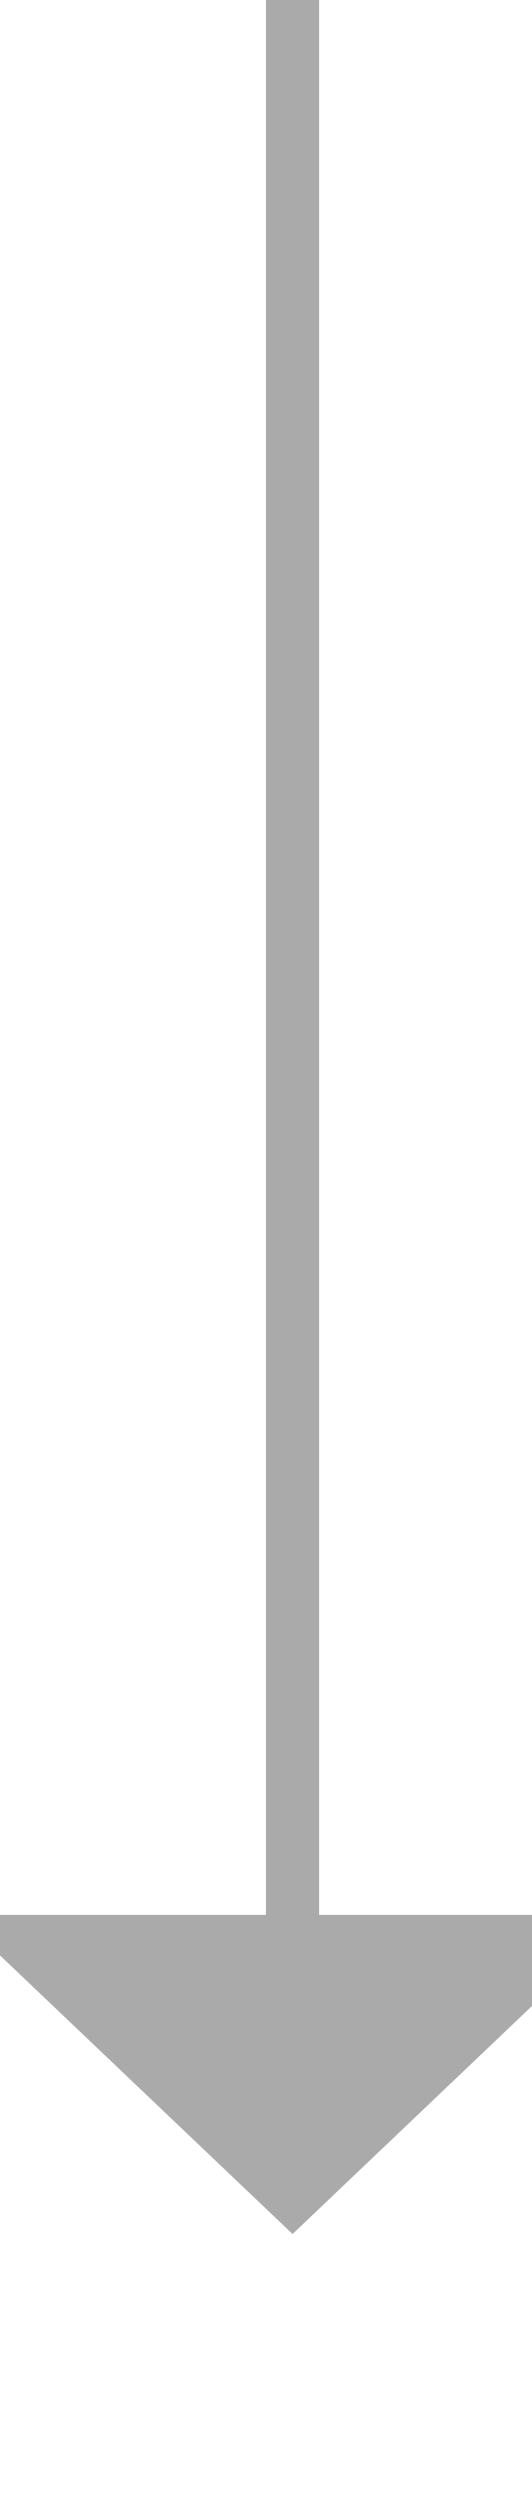
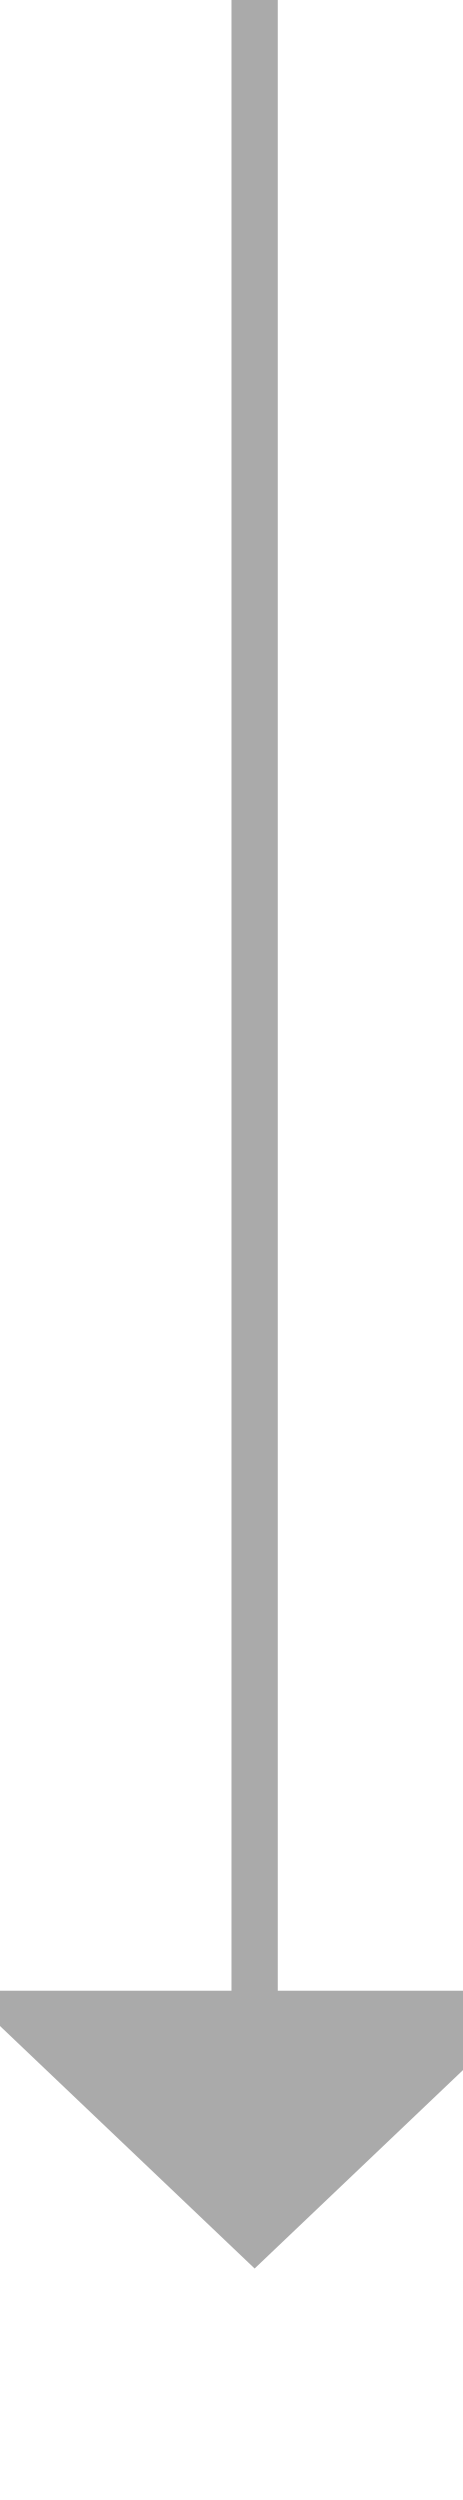
- <svg xmlns="http://www.w3.org/2000/svg" version="1.1" width="10px" height="47px" preserveAspectRatio="xMidYMin meet" viewBox="734 532  8 47">
-   <path d="M 738.5 532  L 738.5 569  " stroke-width="1" stroke="#aaaaaa" fill="none" />
-   <path d="M 732.2 568  L 738.5 574  L 744.8 568  L 732.2 568  Z " fill-rule="nonzero" fill="#aaaaaa" stroke="none" />
+ <svg xmlns="http://www.w3.org/2000/svg" version="1.1" width="10px" height="54px" preserveAspectRatio="xMidYMin meet" viewBox="734 423  8 54">
+   <path d="M 738.5 423  L 738.5 467  " stroke-width="1" stroke="#aaaaaa" fill="none" />
+   <path d="M 732.2 466  L 738.5 472  L 744.8 466  L 732.2 466  Z " fill-rule="nonzero" fill="#aaaaaa" stroke="none" />
</svg>
